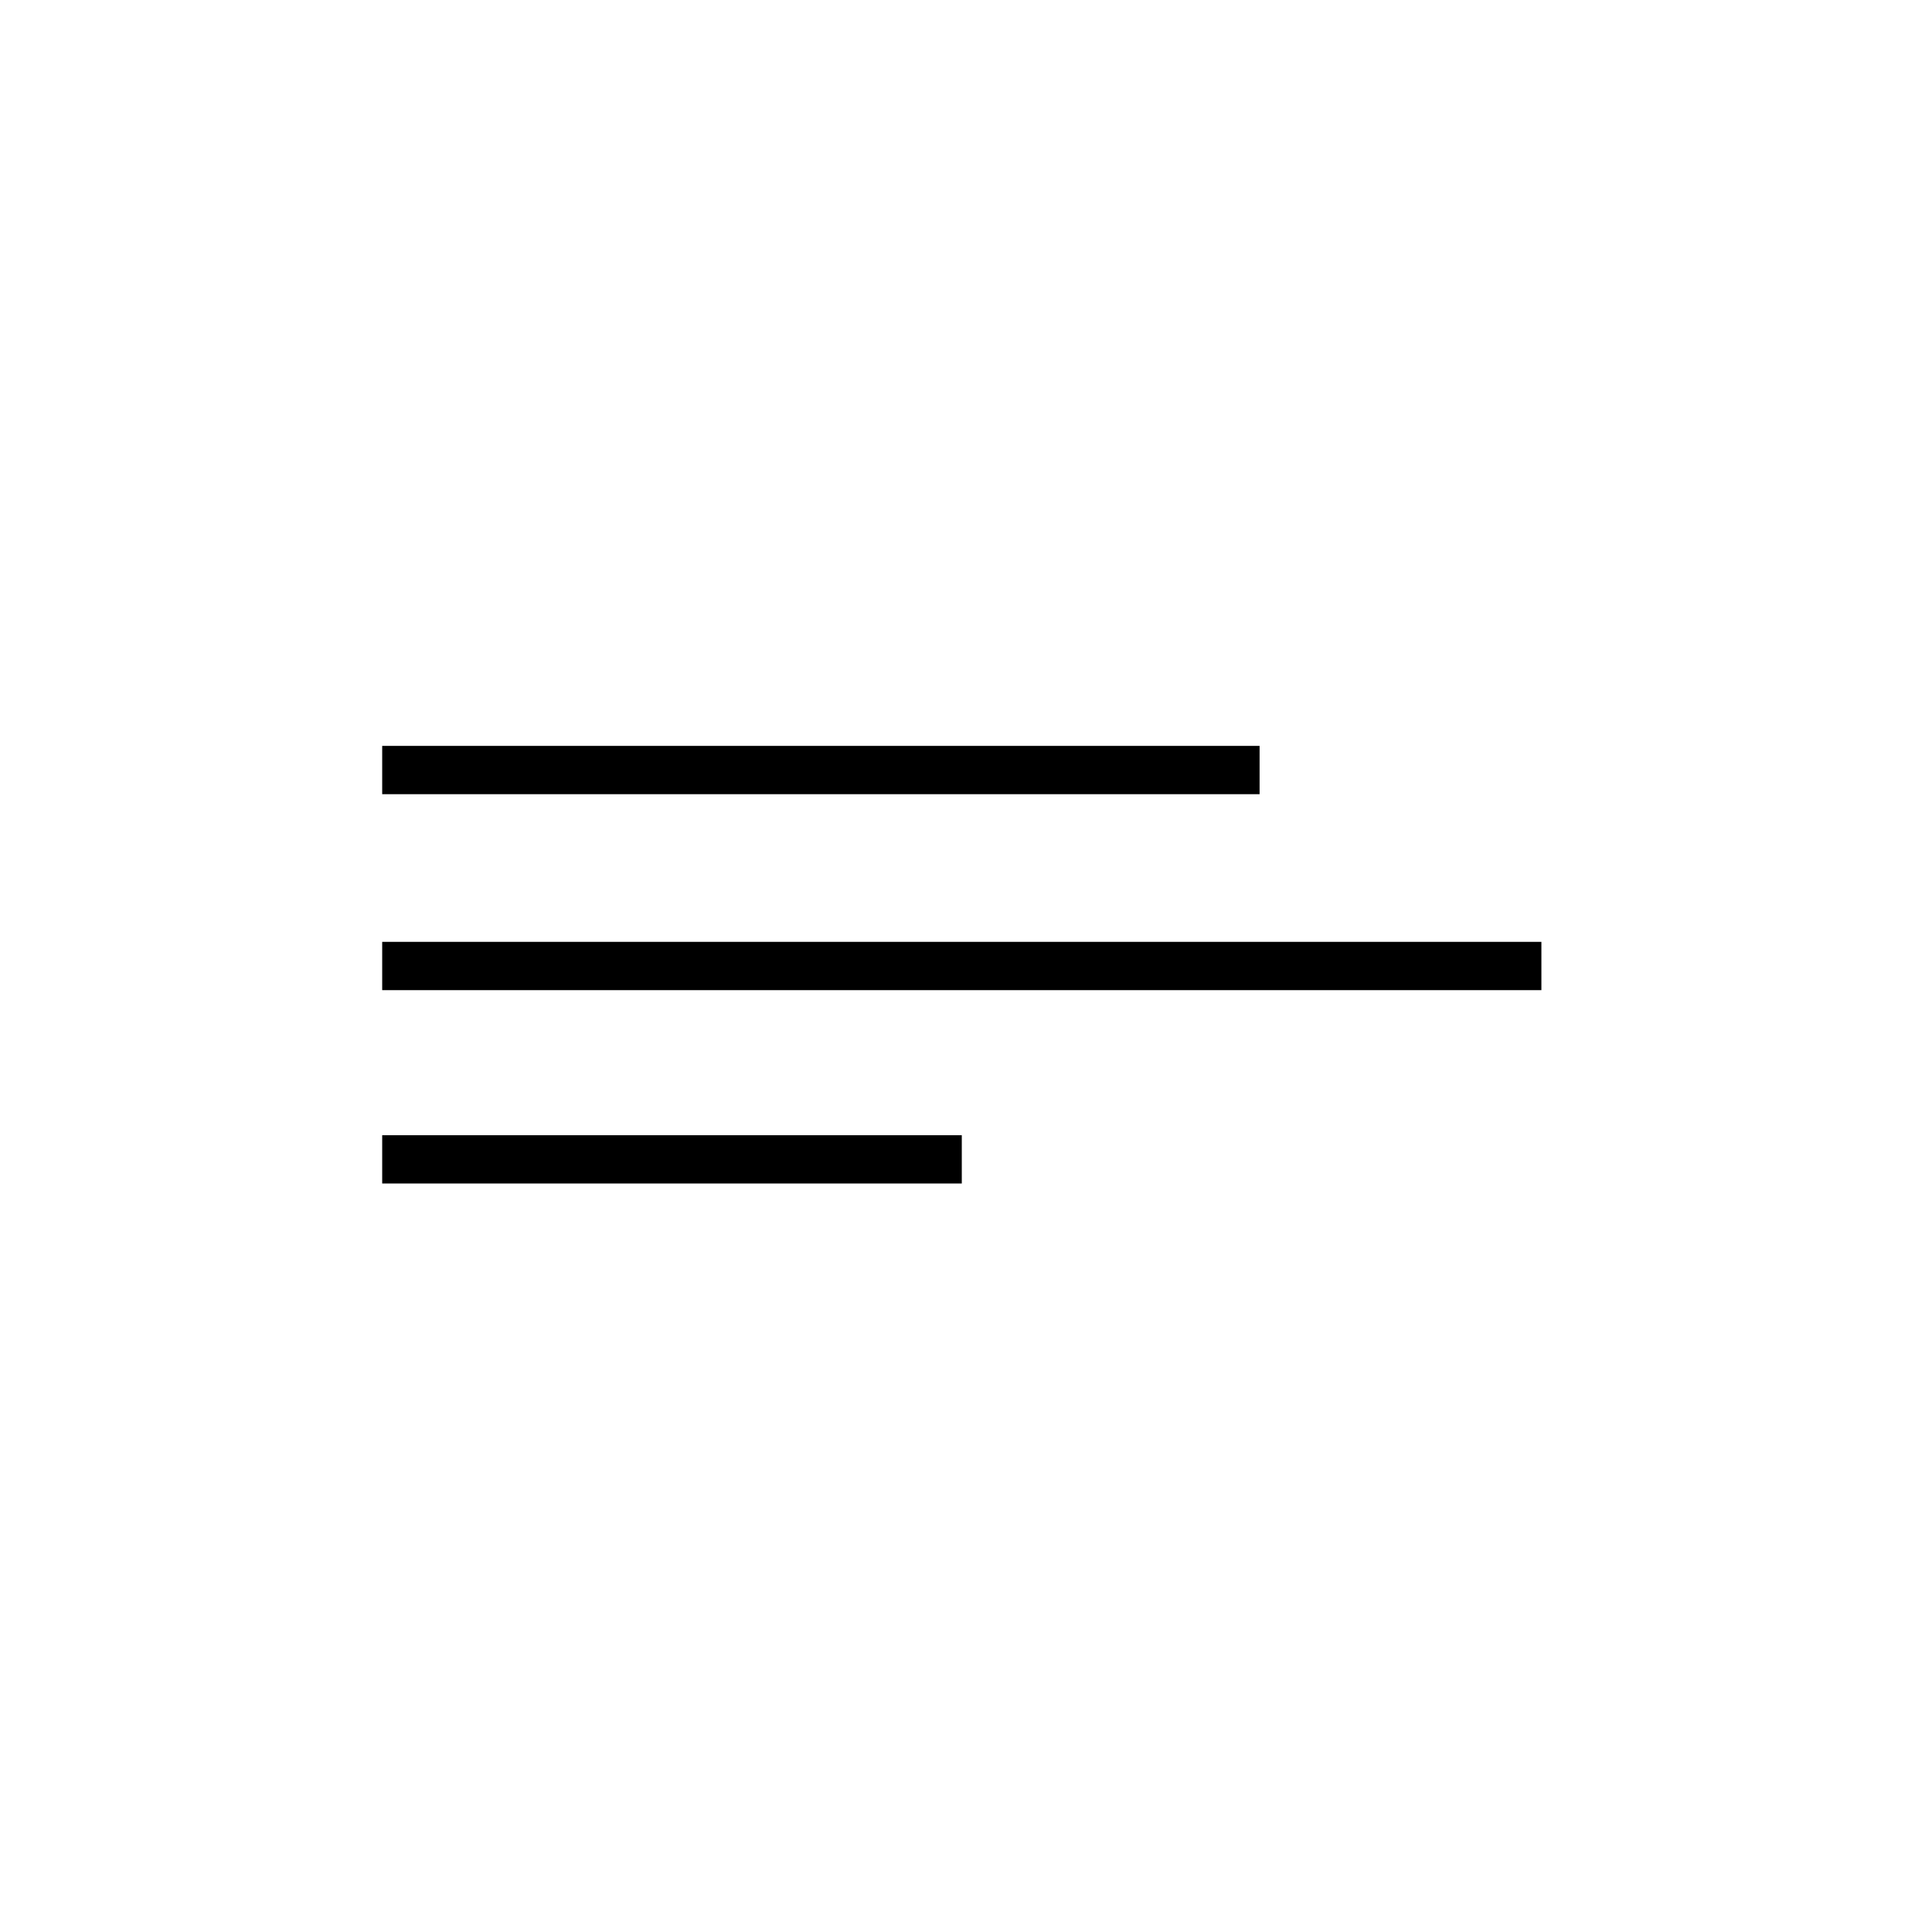
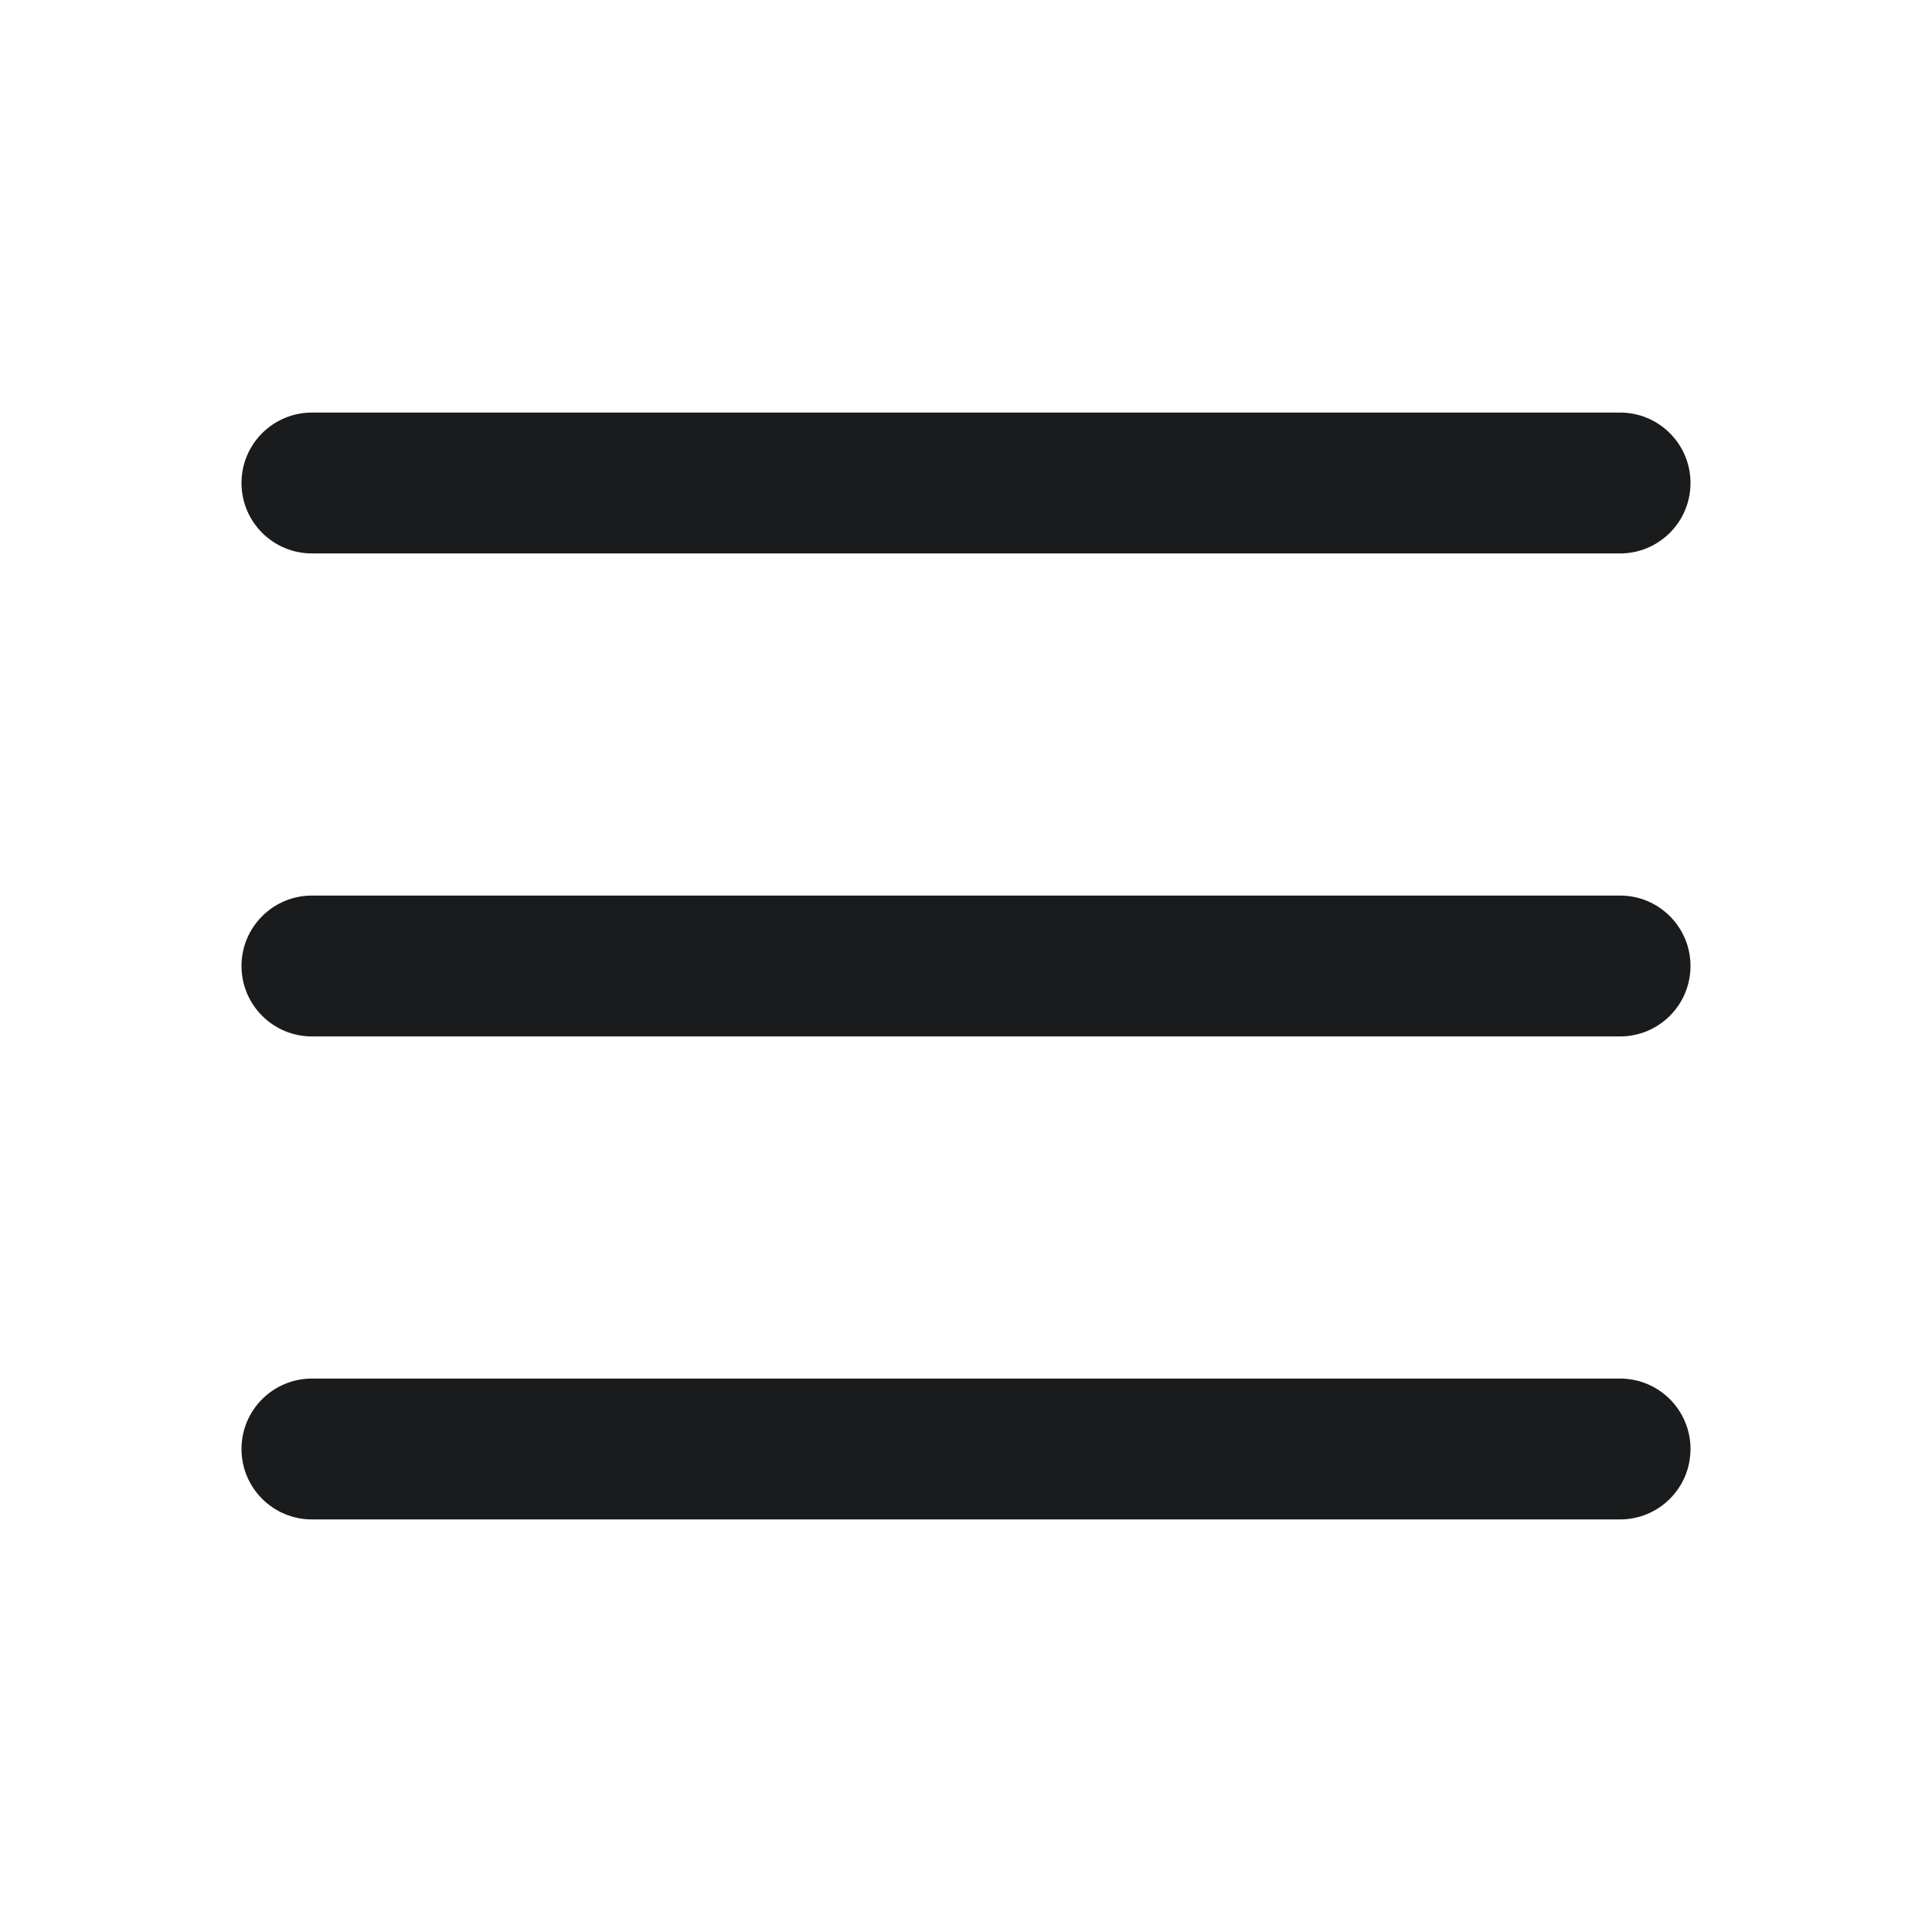
- <svg xmlns="http://www.w3.org/2000/svg" version="1.1" x="0px" y="0px" viewBox="0 0 100 100" enable-background="new 0 0 100 100" xml:space="preserve">
-   <rect x="19.782" y="38.607" width="45.414" height="2.5" />
-   <rect x="19.782" y="58.758" width="30" height="2.5" />
-   <rect x="19.782" y="48.75" width="60" height="2.5" />
+ <svg xmlns="http://www.w3.org/2000/svg" width="48" height="48" viewBox="0 0 48 48" fill="none">
+   <g id="Style=Solid, Size=48">
+     <path id="Icon" fill-rule="evenodd" clip-rule="evenodd" d="M6 12C6 11.034 6.784 10.25 7.75 10.25H40.25C41.217 10.25 42 11.034 42 12C42 12.966 41.217 13.75 40.25 13.75H7.75C6.784 13.75 6 12.966 6 12ZM6 24C6 23.034 6.784 22.25 7.75 22.25H40.25C41.217 22.25 42 23.034 42 24C42 24.966 41.217 25.75 40.25 25.75H7.75C6.784 25.75 6 24.966 6 24ZM7.75 34.25C6.784 34.25 6 35.033 6 36C6 36.967 6.784 37.75 7.75 37.75H40.25C41.217 37.75 42 36.967 42 36C42 35.033 41.217 34.25 40.25 34.25H7.75Z" fill="#1A1B1C" />
+   </g>
</svg>
